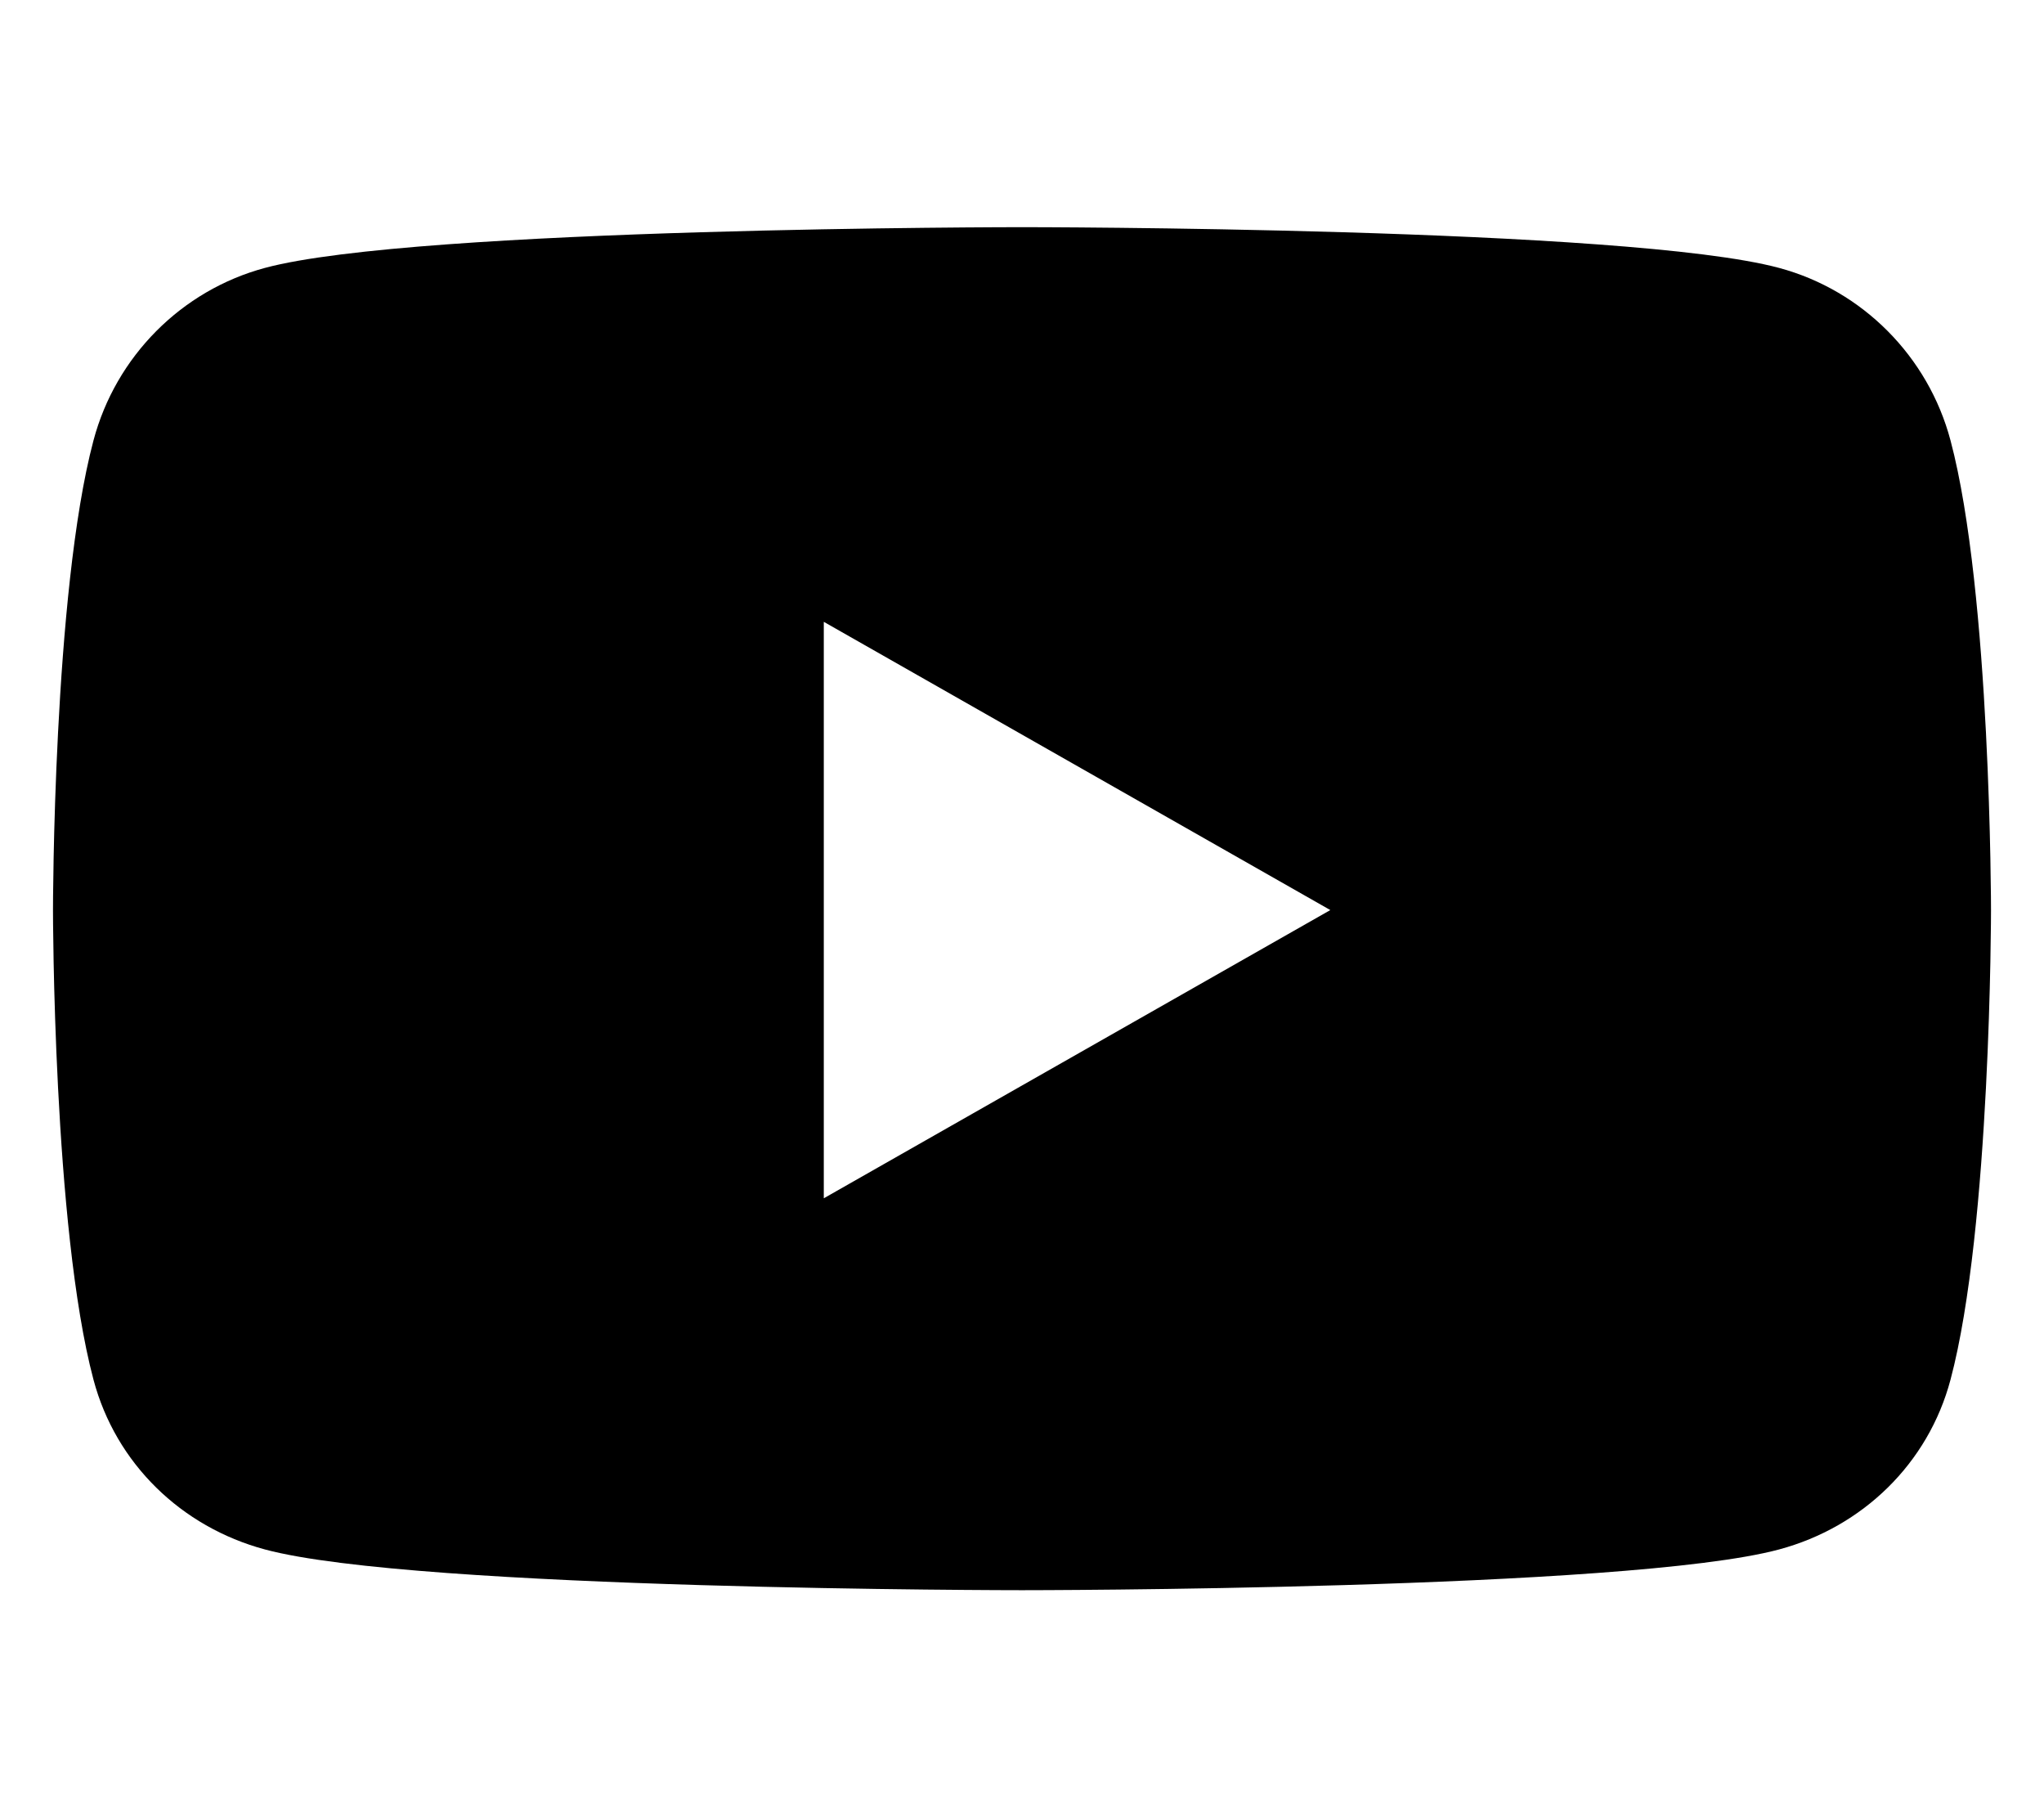
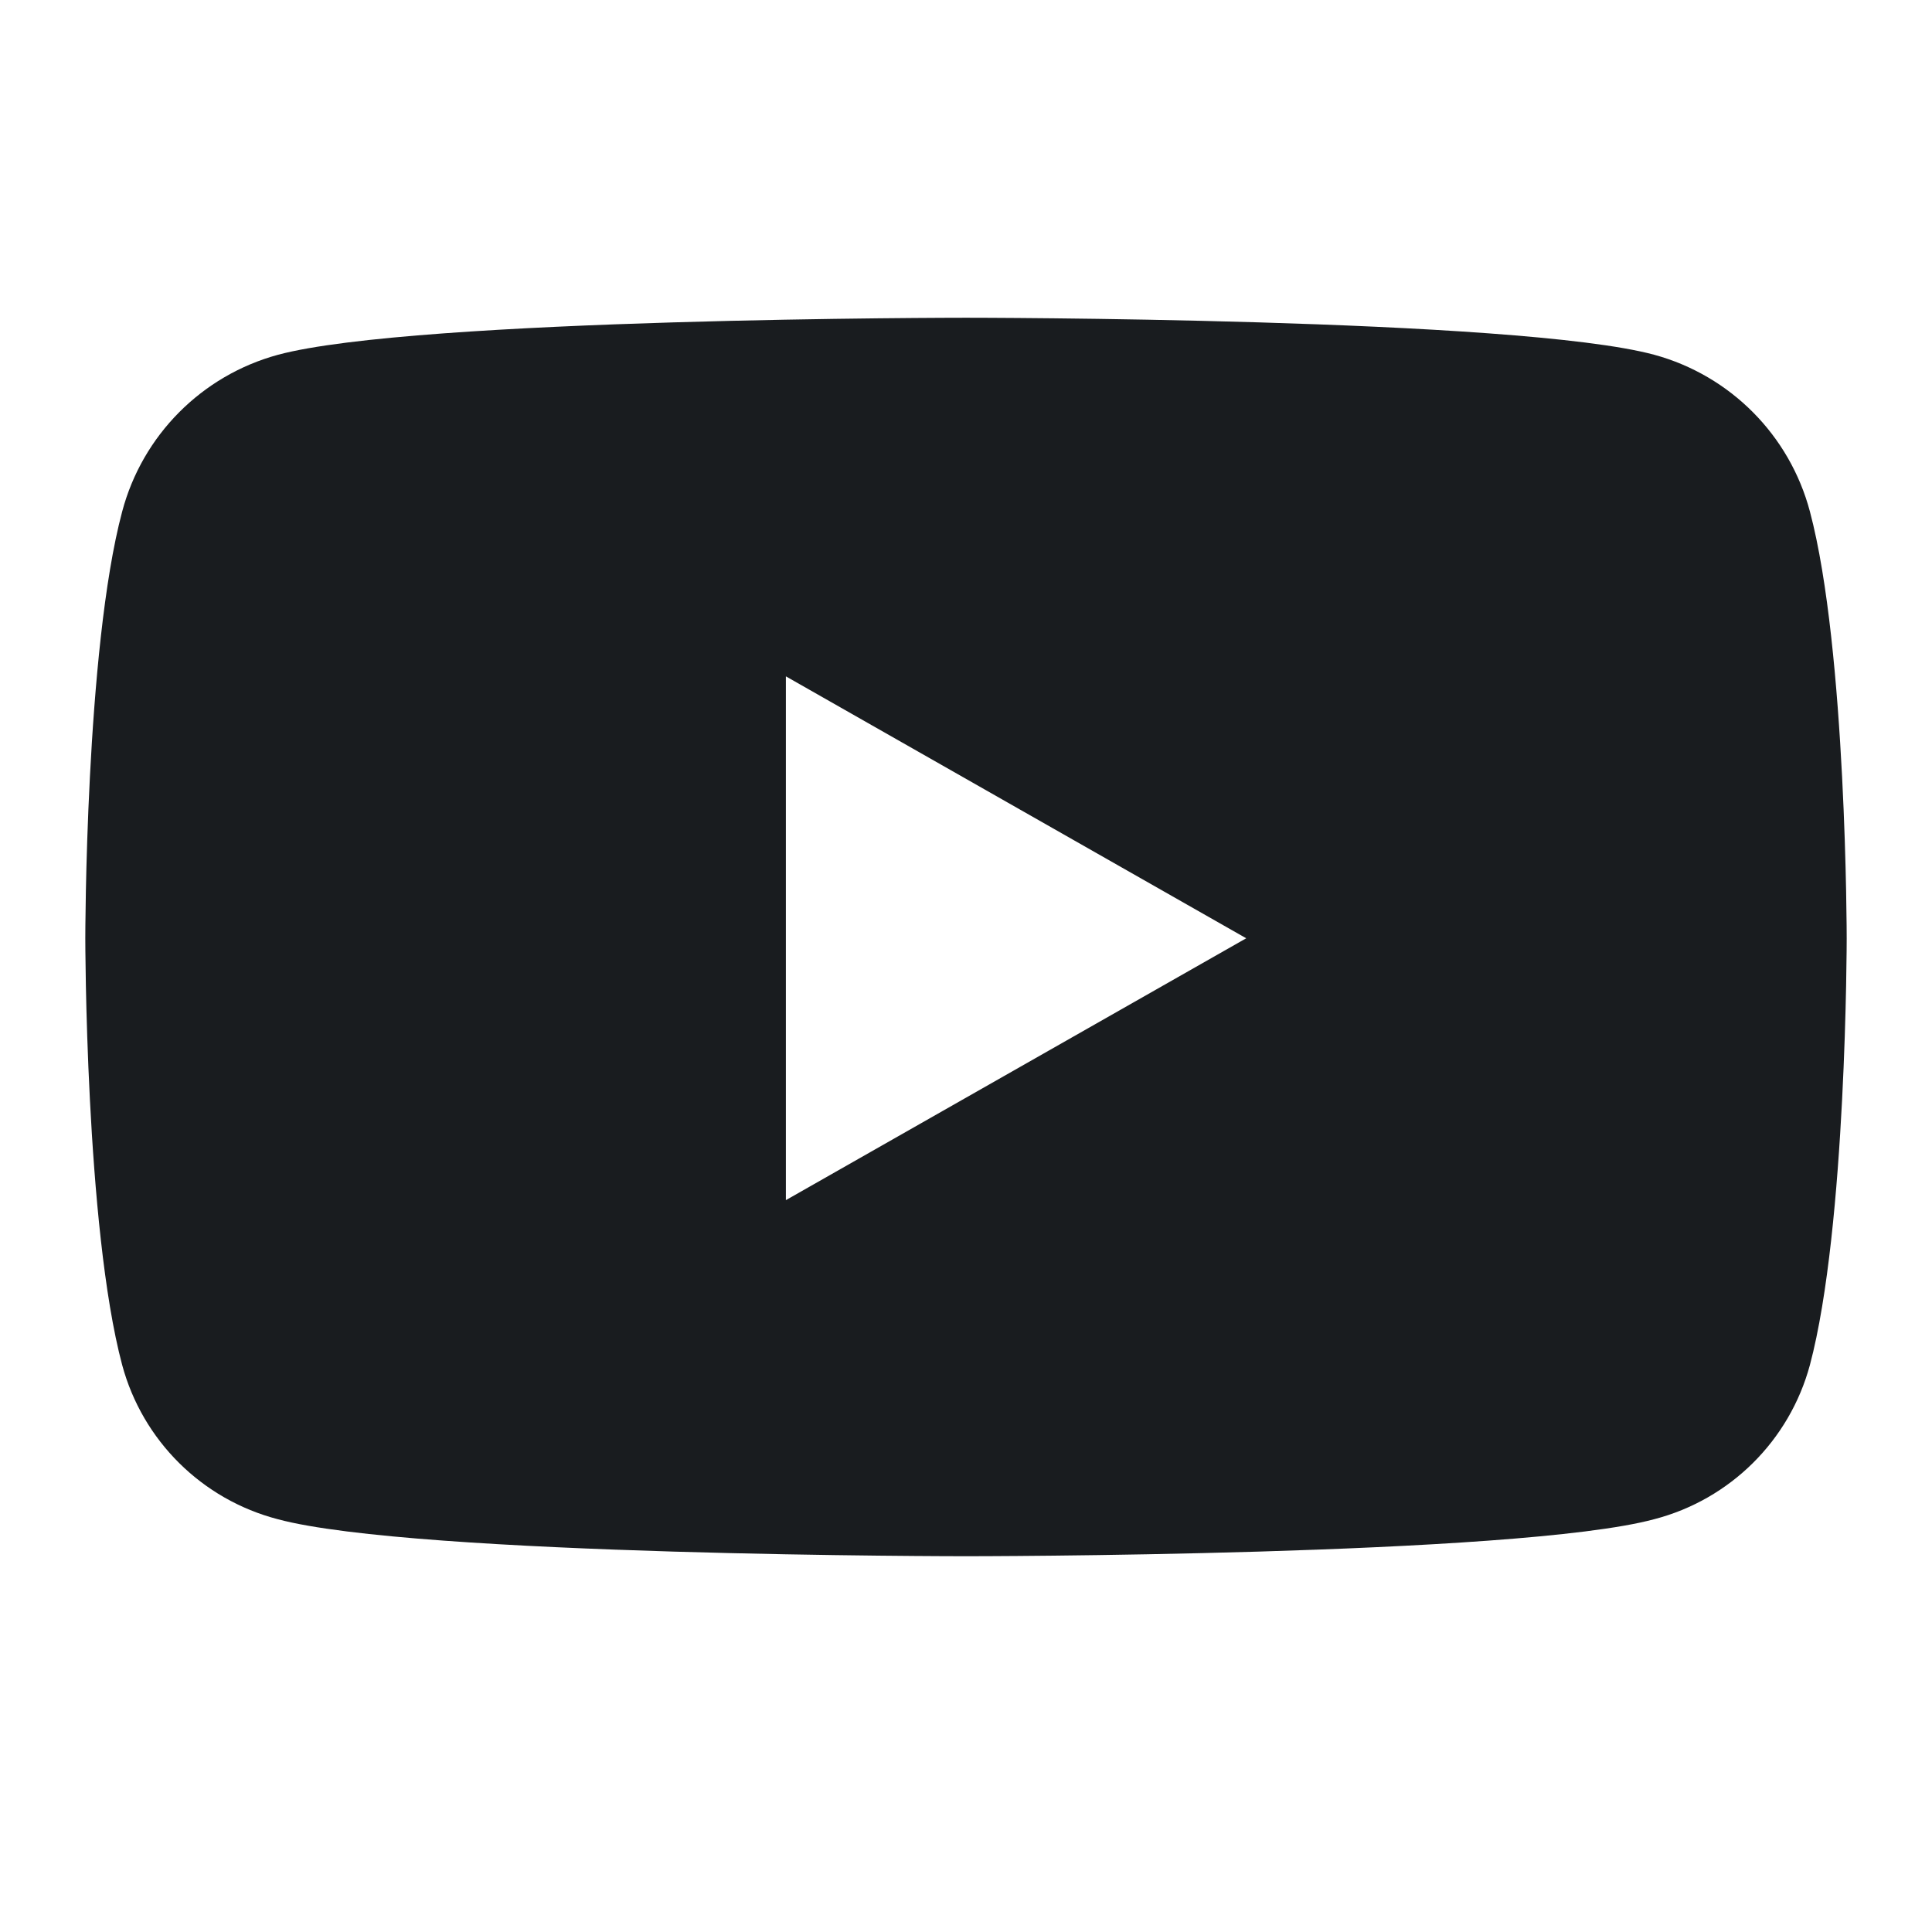
- <svg xmlns="http://www.w3.org/2000/svg" viewBox="0 0 576 512">
-   <path d="M549.655 124.083c-6.281-23.65-24.787-42.276-48.284-48.597C458.781 64 288 64 288 64S117.22 64 74.629 75.486c-23.497 6.322-42.003 24.947-48.284 48.597-11.412 42.867-11.412 132.305-11.412 132.305s0 89.438 11.412 132.305c6.281 23.65 24.787 41.5 48.284 47.821C117.22 448 288 448 288 448s170.78 0 213.371-11.486c23.497-6.321 42.003-24.171 48.284-47.821 11.412-42.867 11.412-132.305 11.412-132.305s0-89.438-11.412-132.305zm-317.51 213.508V175.185l142.739 81.205-142.739 81.201z" />
+ <svg xmlns="http://www.w3.org/2000/svg" width="26" height="26" fill="none">
+   <path d="M24.357 6.884a2.978 2.978 0 00-2.096-2.11c-1.849-.498-9.26-.498-9.26-.498s-7.413 0-9.262.499a2.978 2.978 0 00-2.095 2.11c-.496 1.86-.496 5.742-.496 5.742s0 3.881.496 5.742a2.934 2.934 0 002.095 2.076c1.849.498 9.261.498 9.261.498s7.412 0 9.261-.498a2.934 2.934 0 002.096-2.076c.495-1.86.495-5.742.495-5.742s0-3.882-.495-5.743zm-13.781 9.267V9.102l6.195 3.525-6.195 3.524z" fill="#191C1F" />
</svg>
